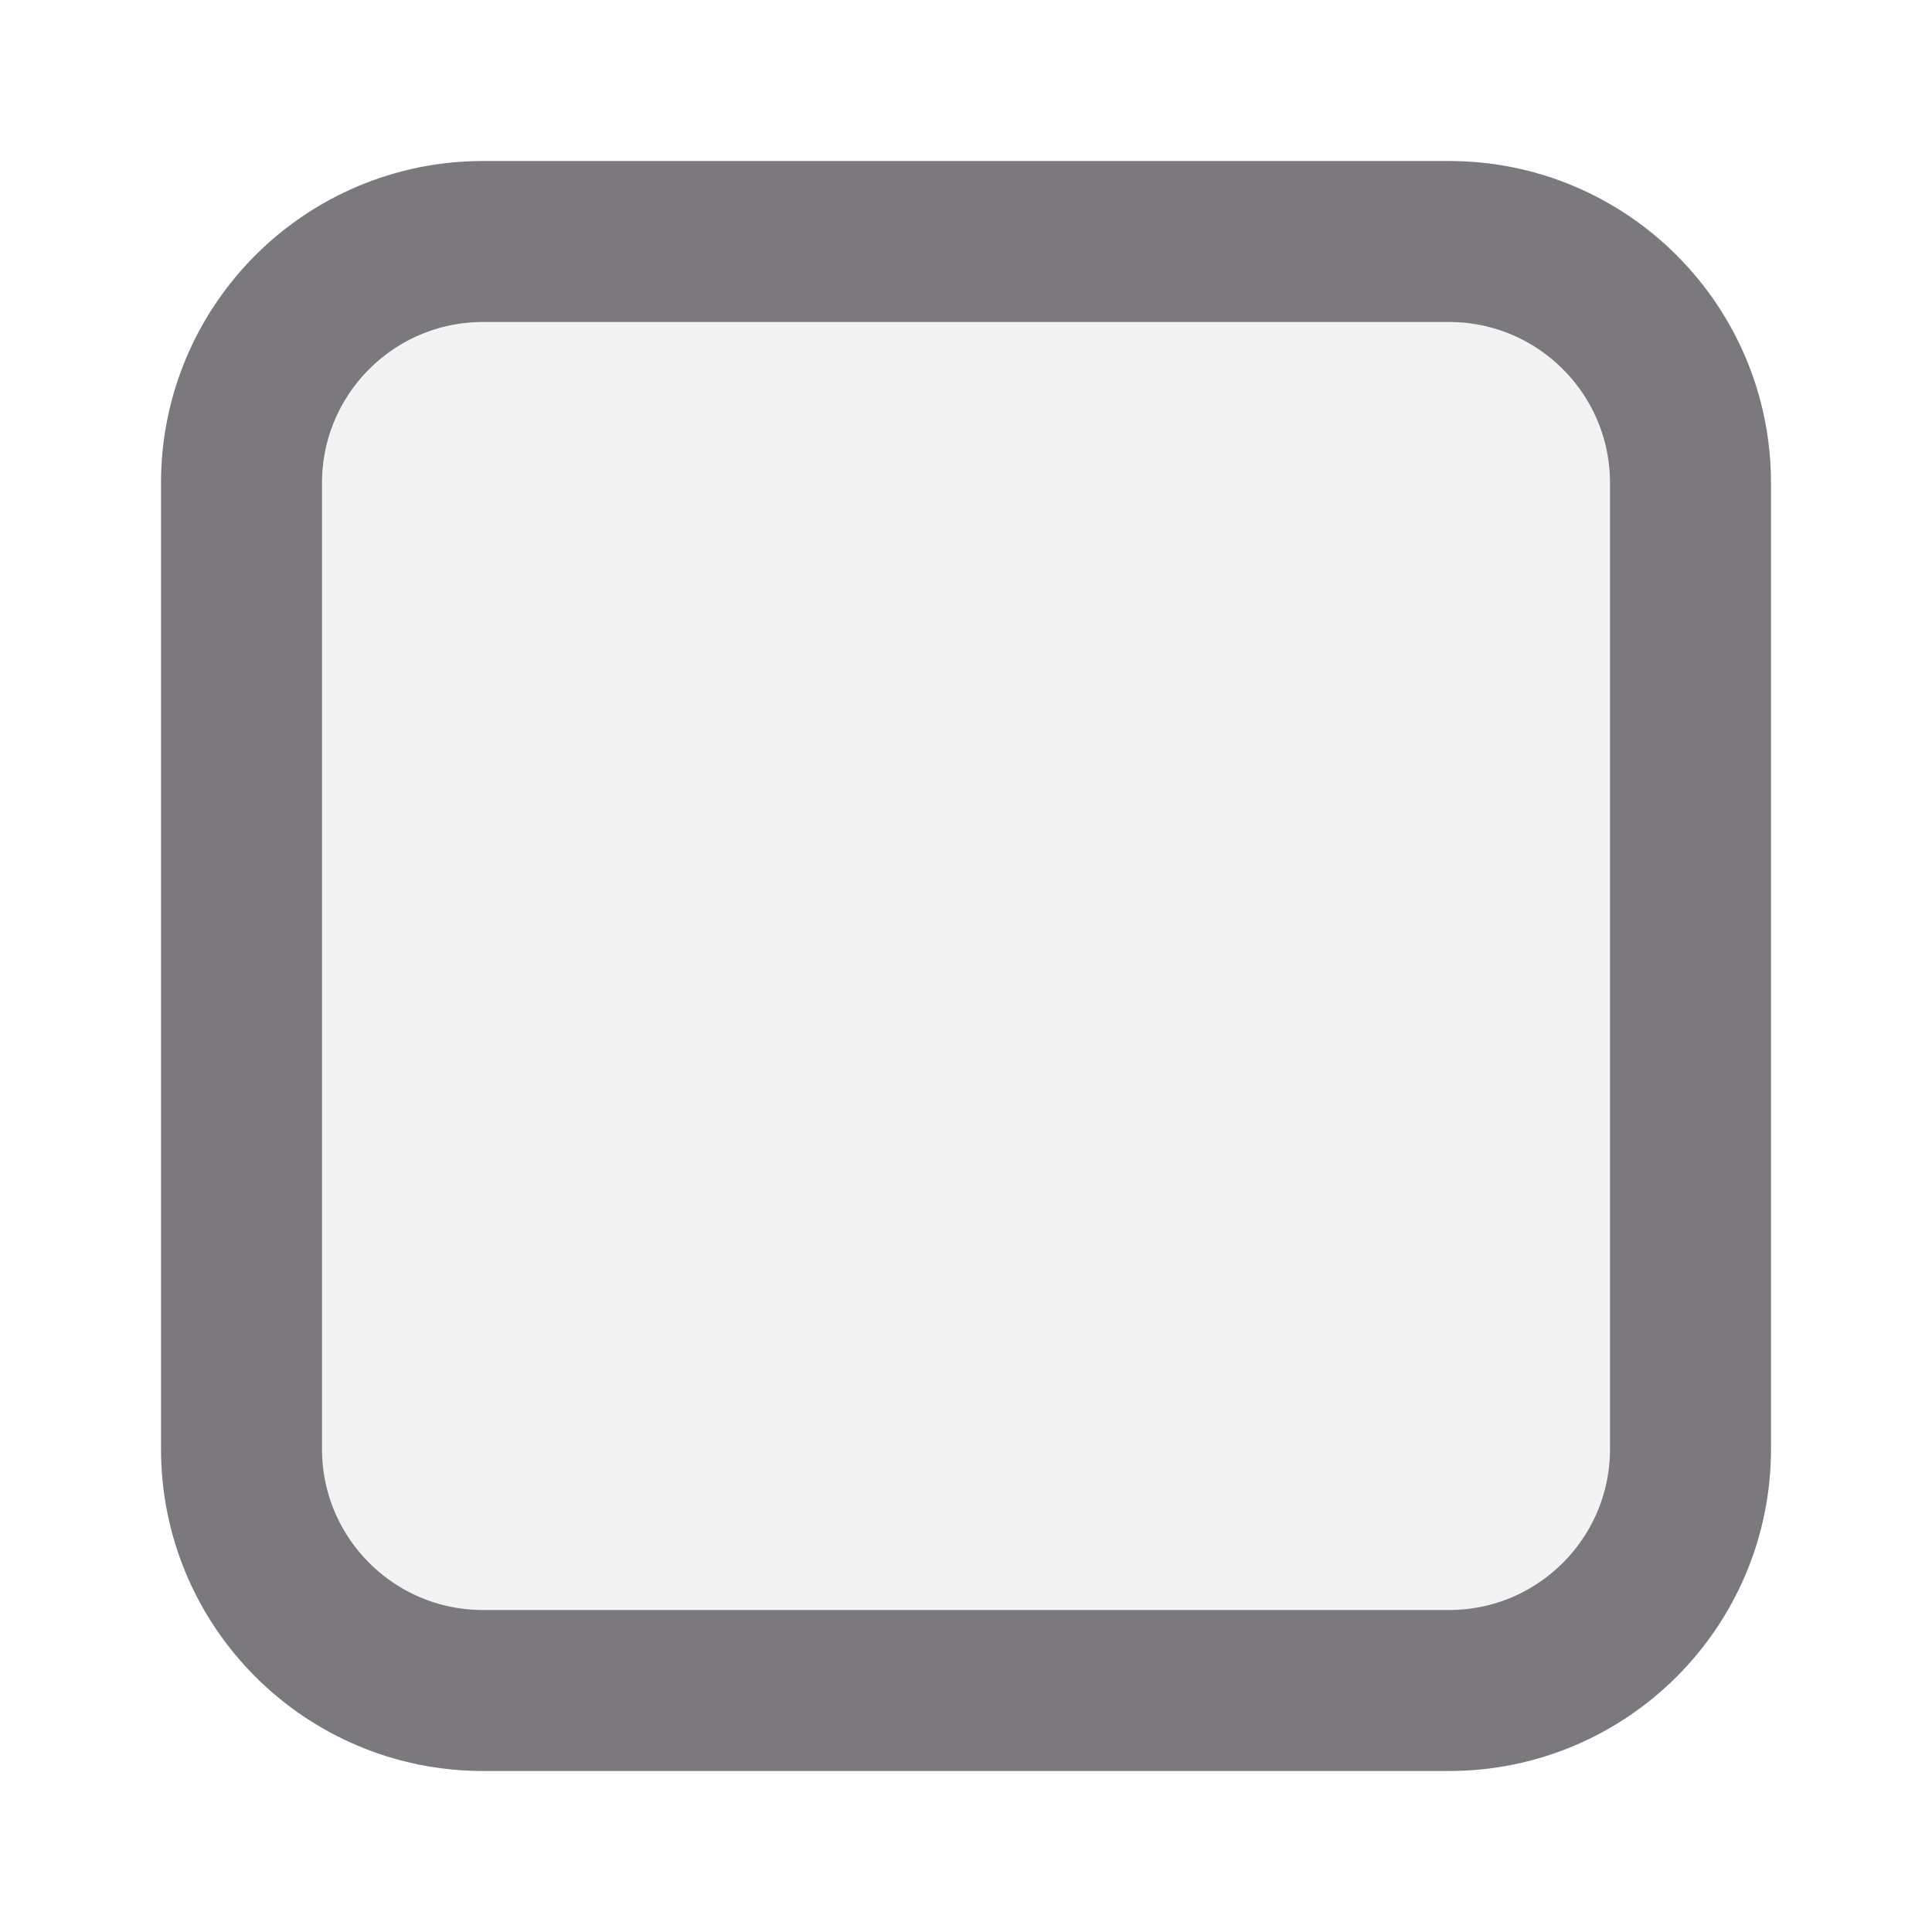
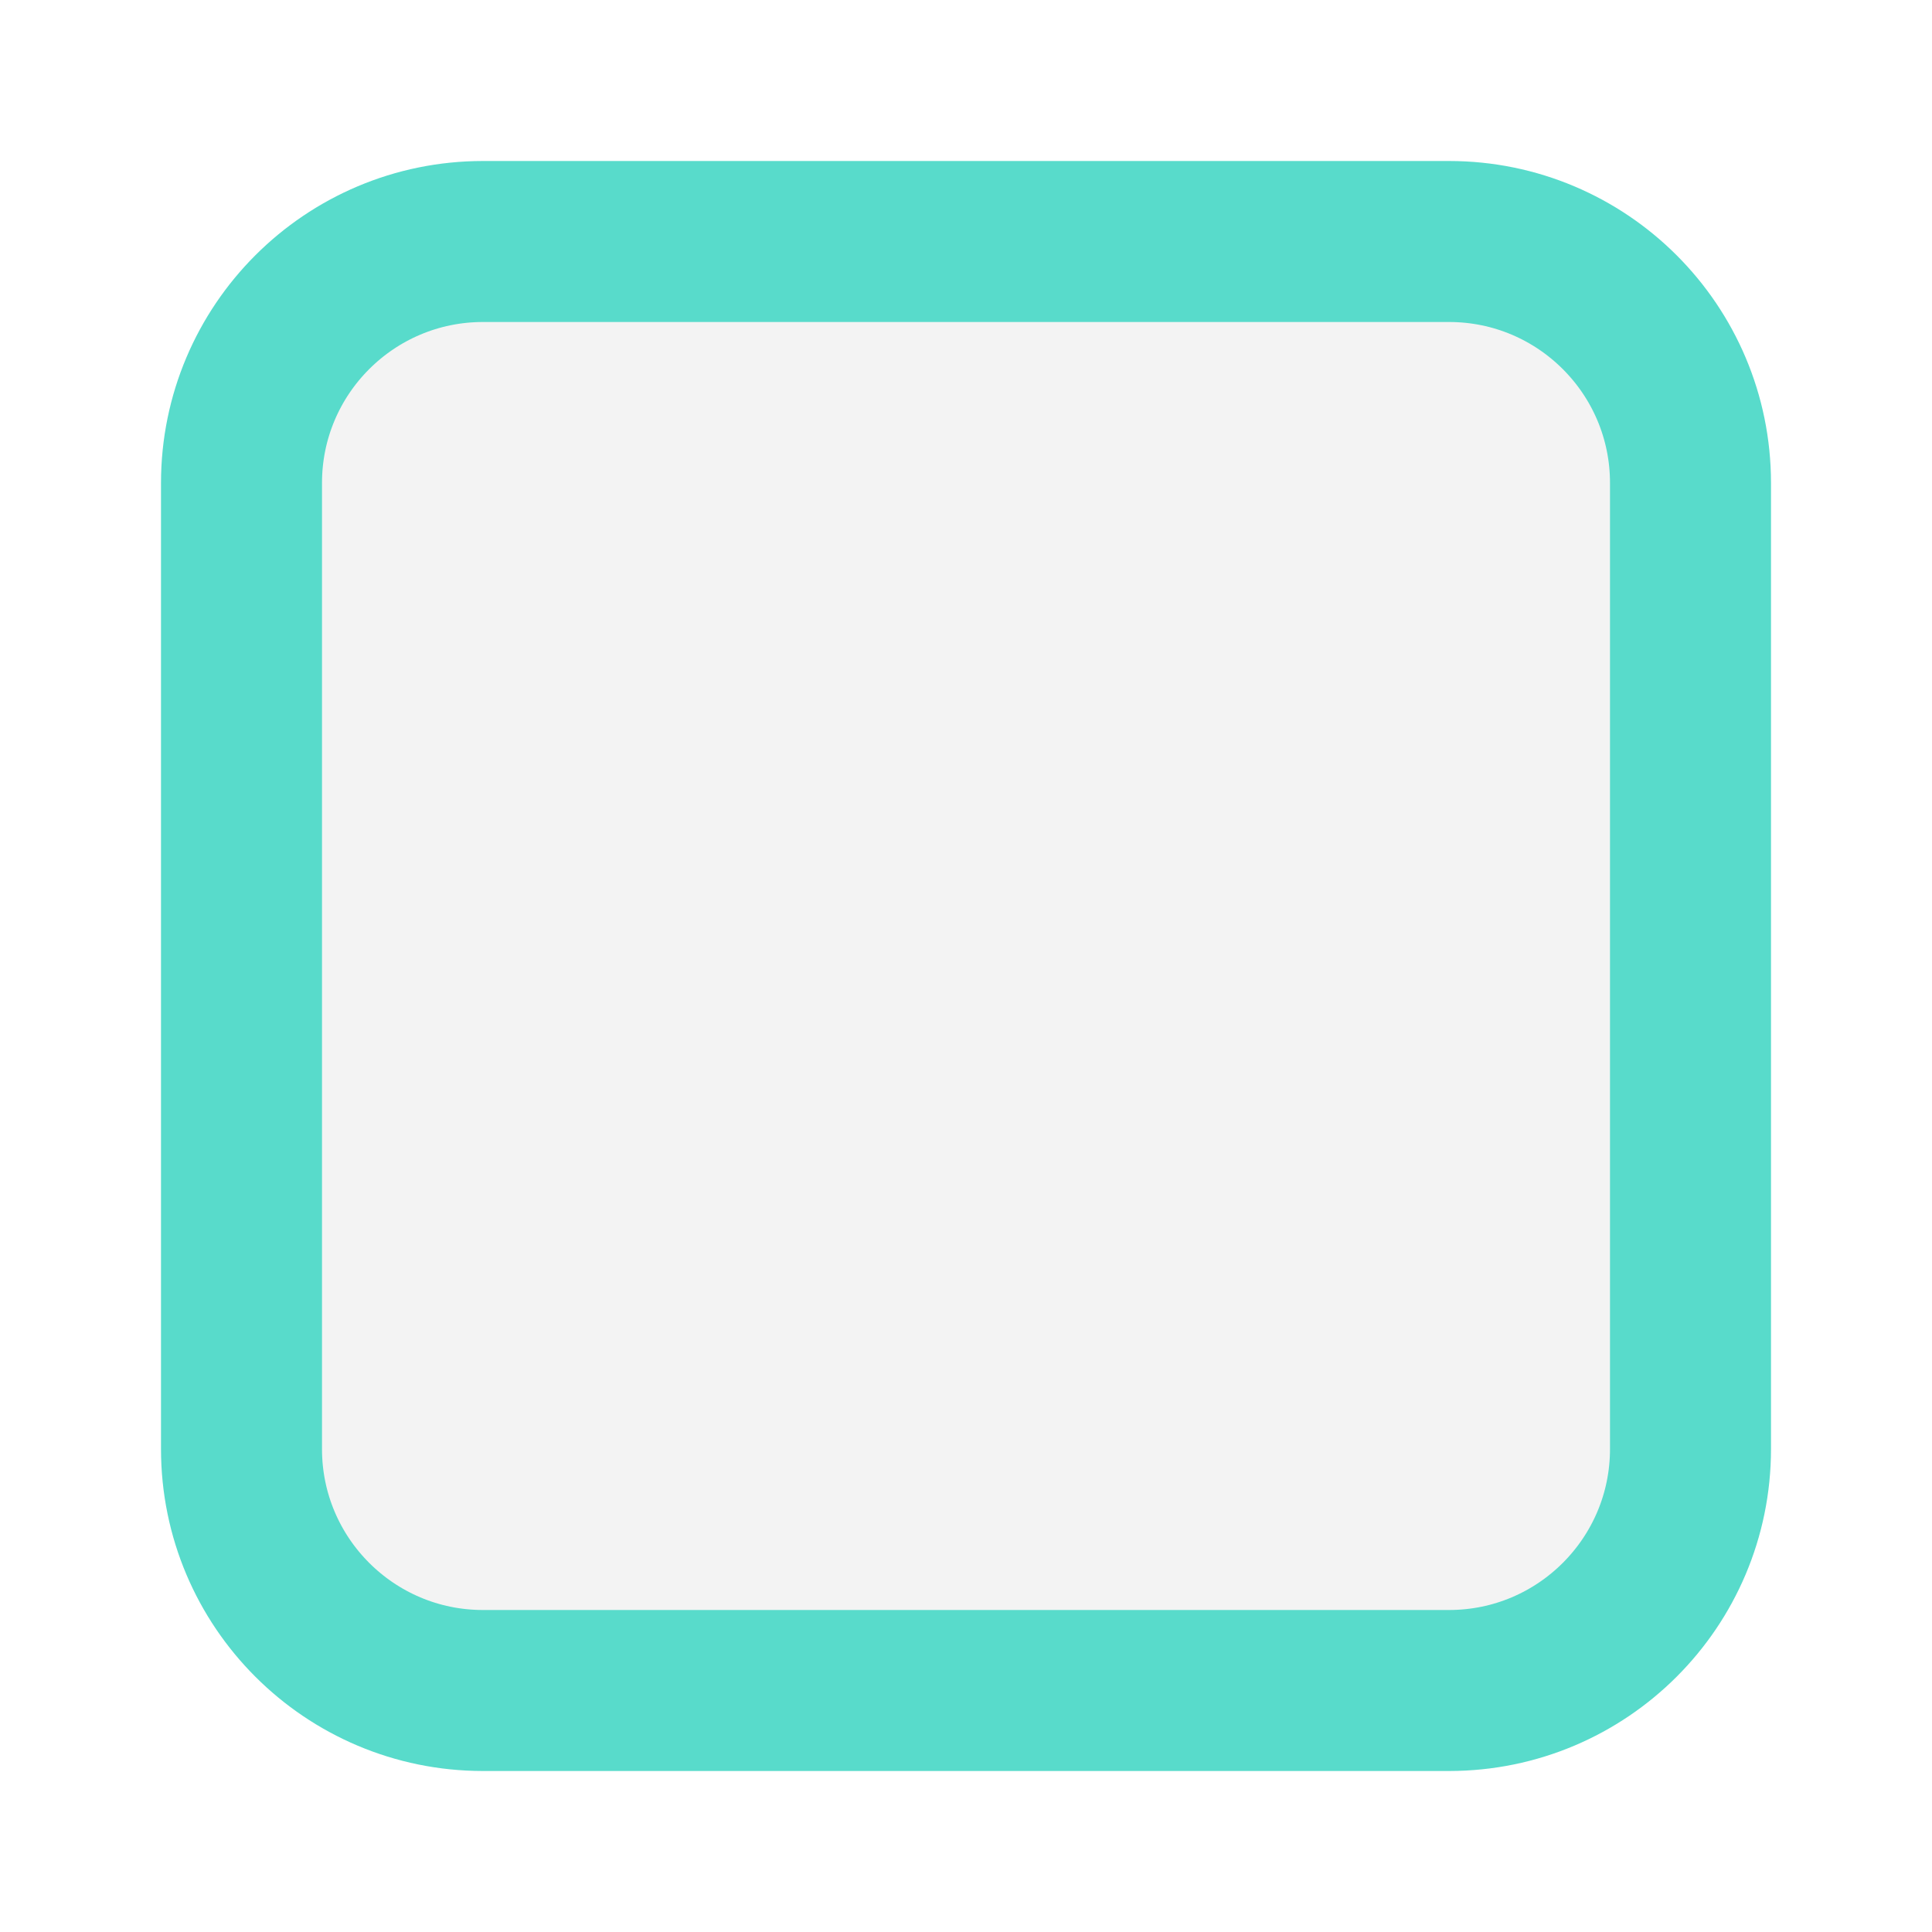
<svg xmlns="http://www.w3.org/2000/svg" width="24" height="24" viewBox="0 0 24 24" fill="none">
-   <rect x="3" y="3" width="18" height="18" rx="3" fill="#F3F3F3" stroke="#7B797D" stroke-width="2" />
+   <rect x="3" y="3" width="18" height="18" rx="3" fill="#F3F3F3" stroke="#58DBCB" stroke-width="2" />
</svg>
